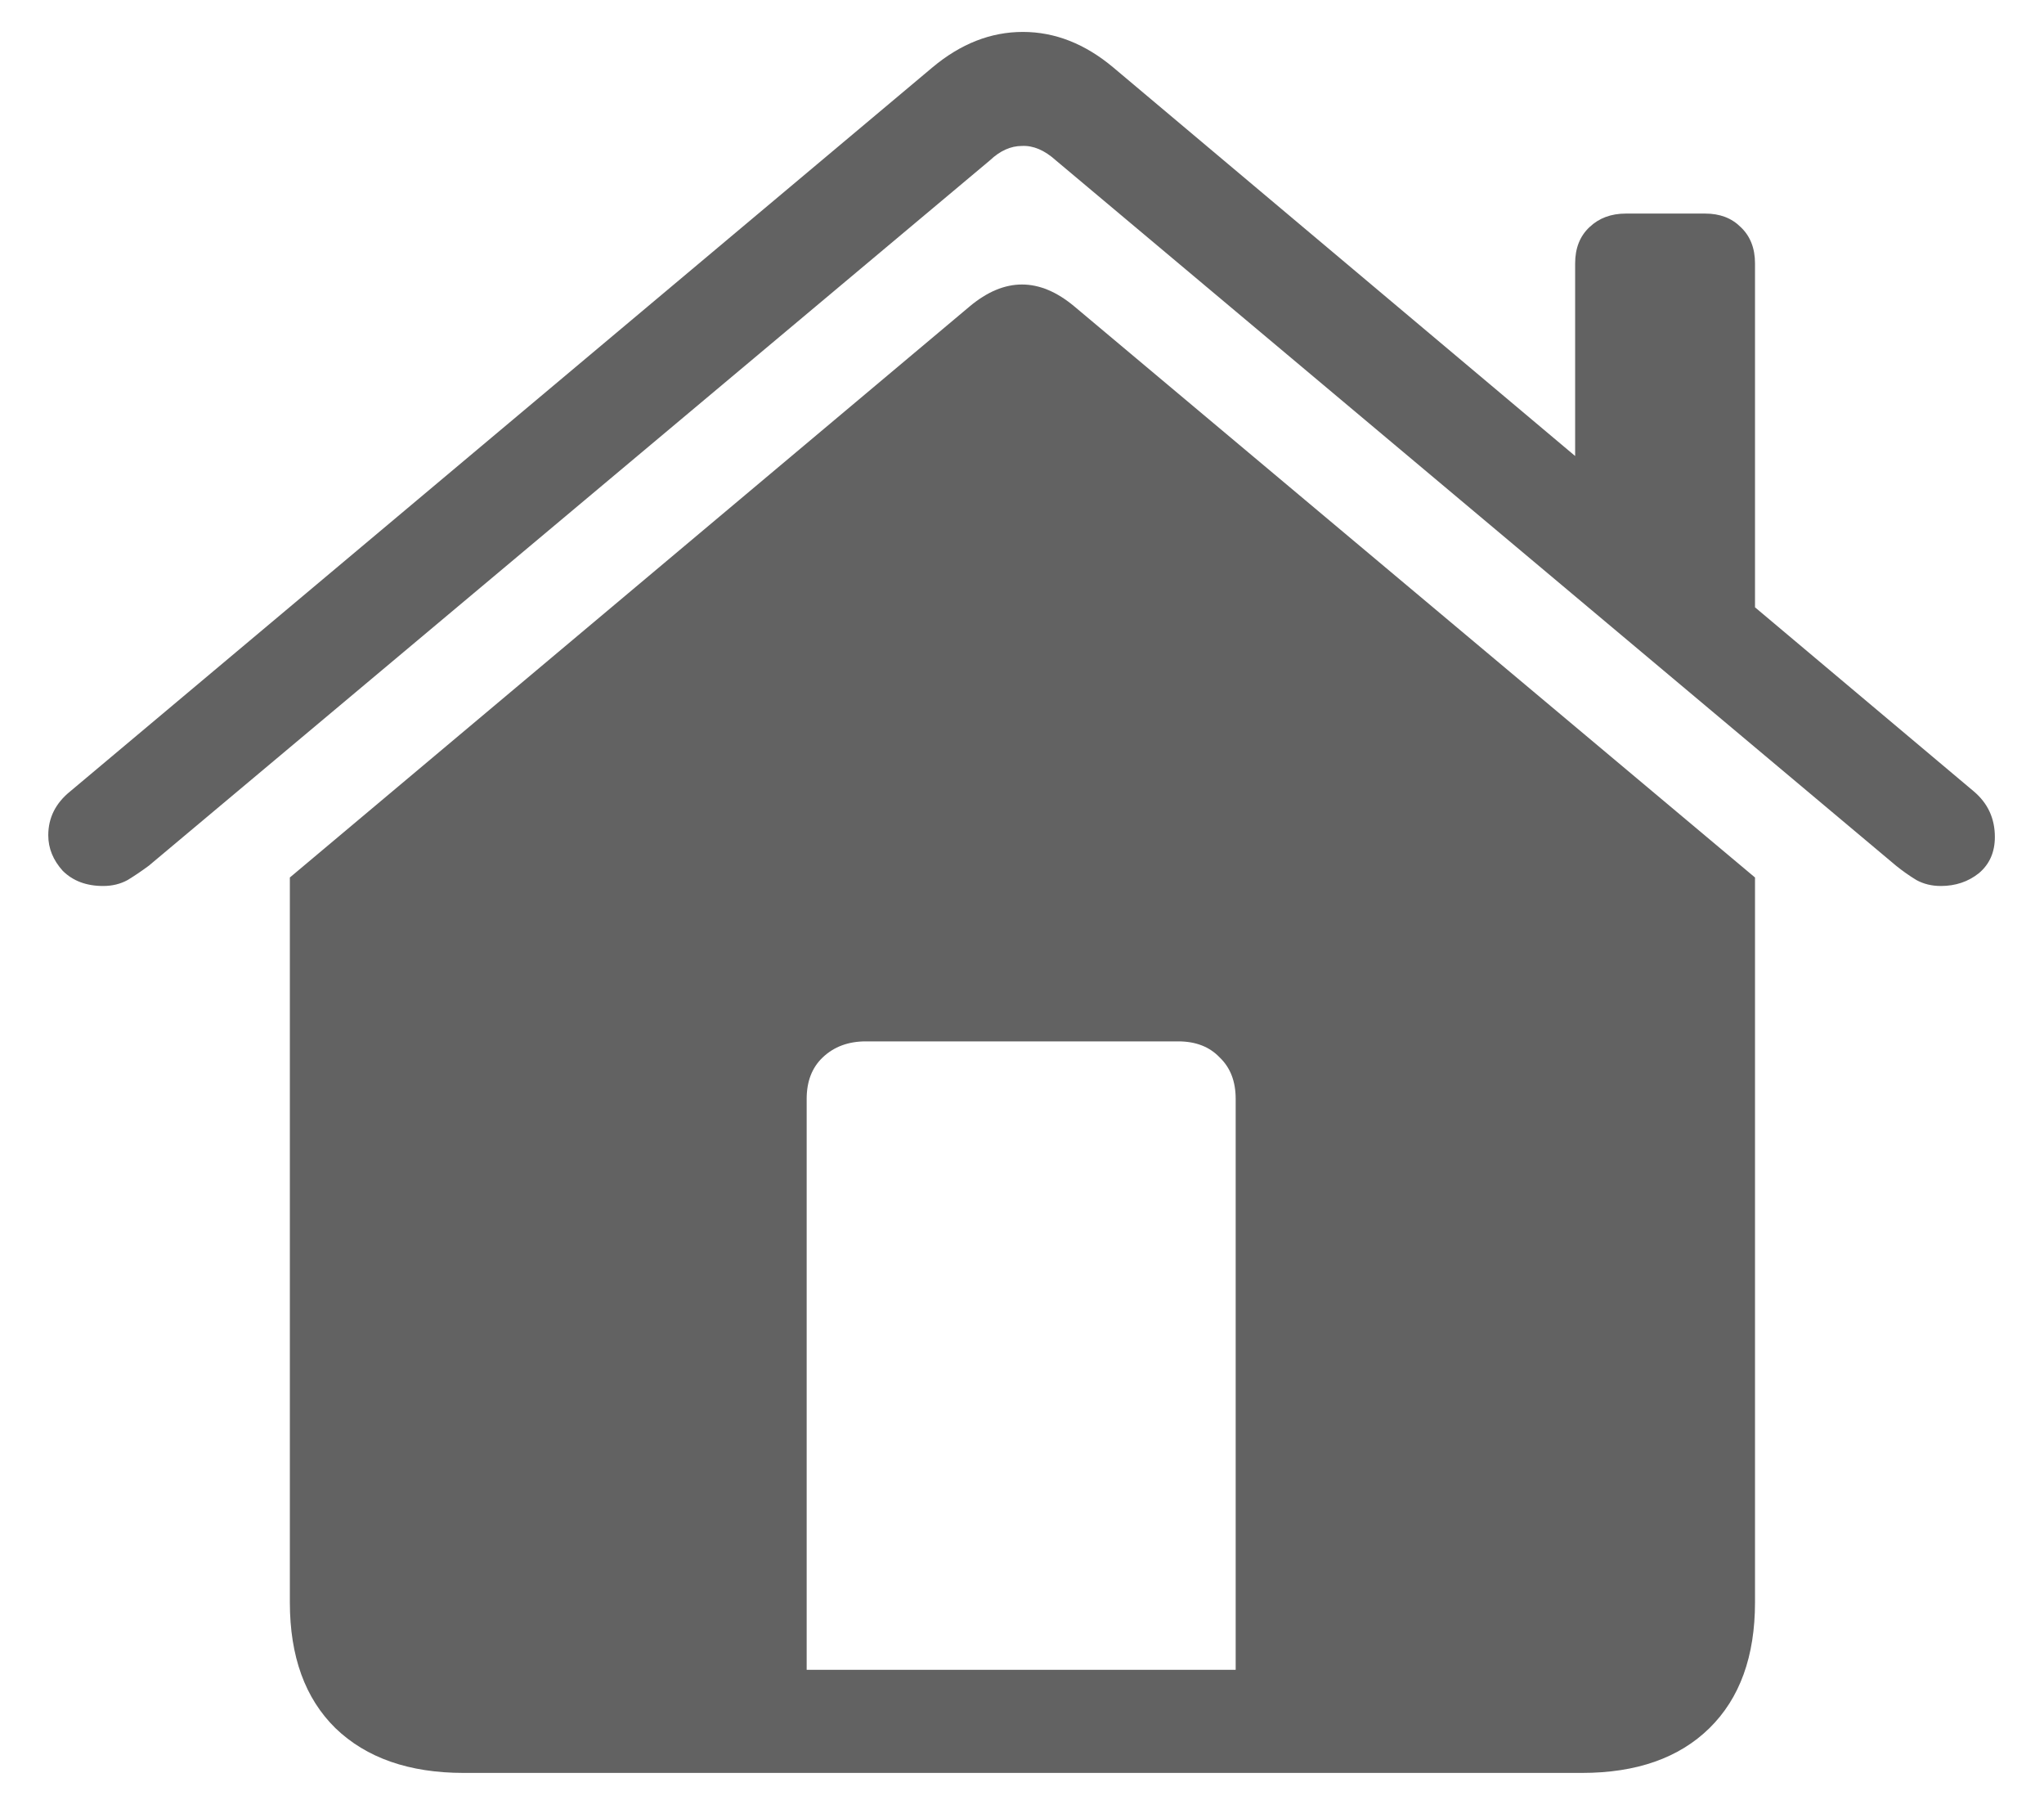
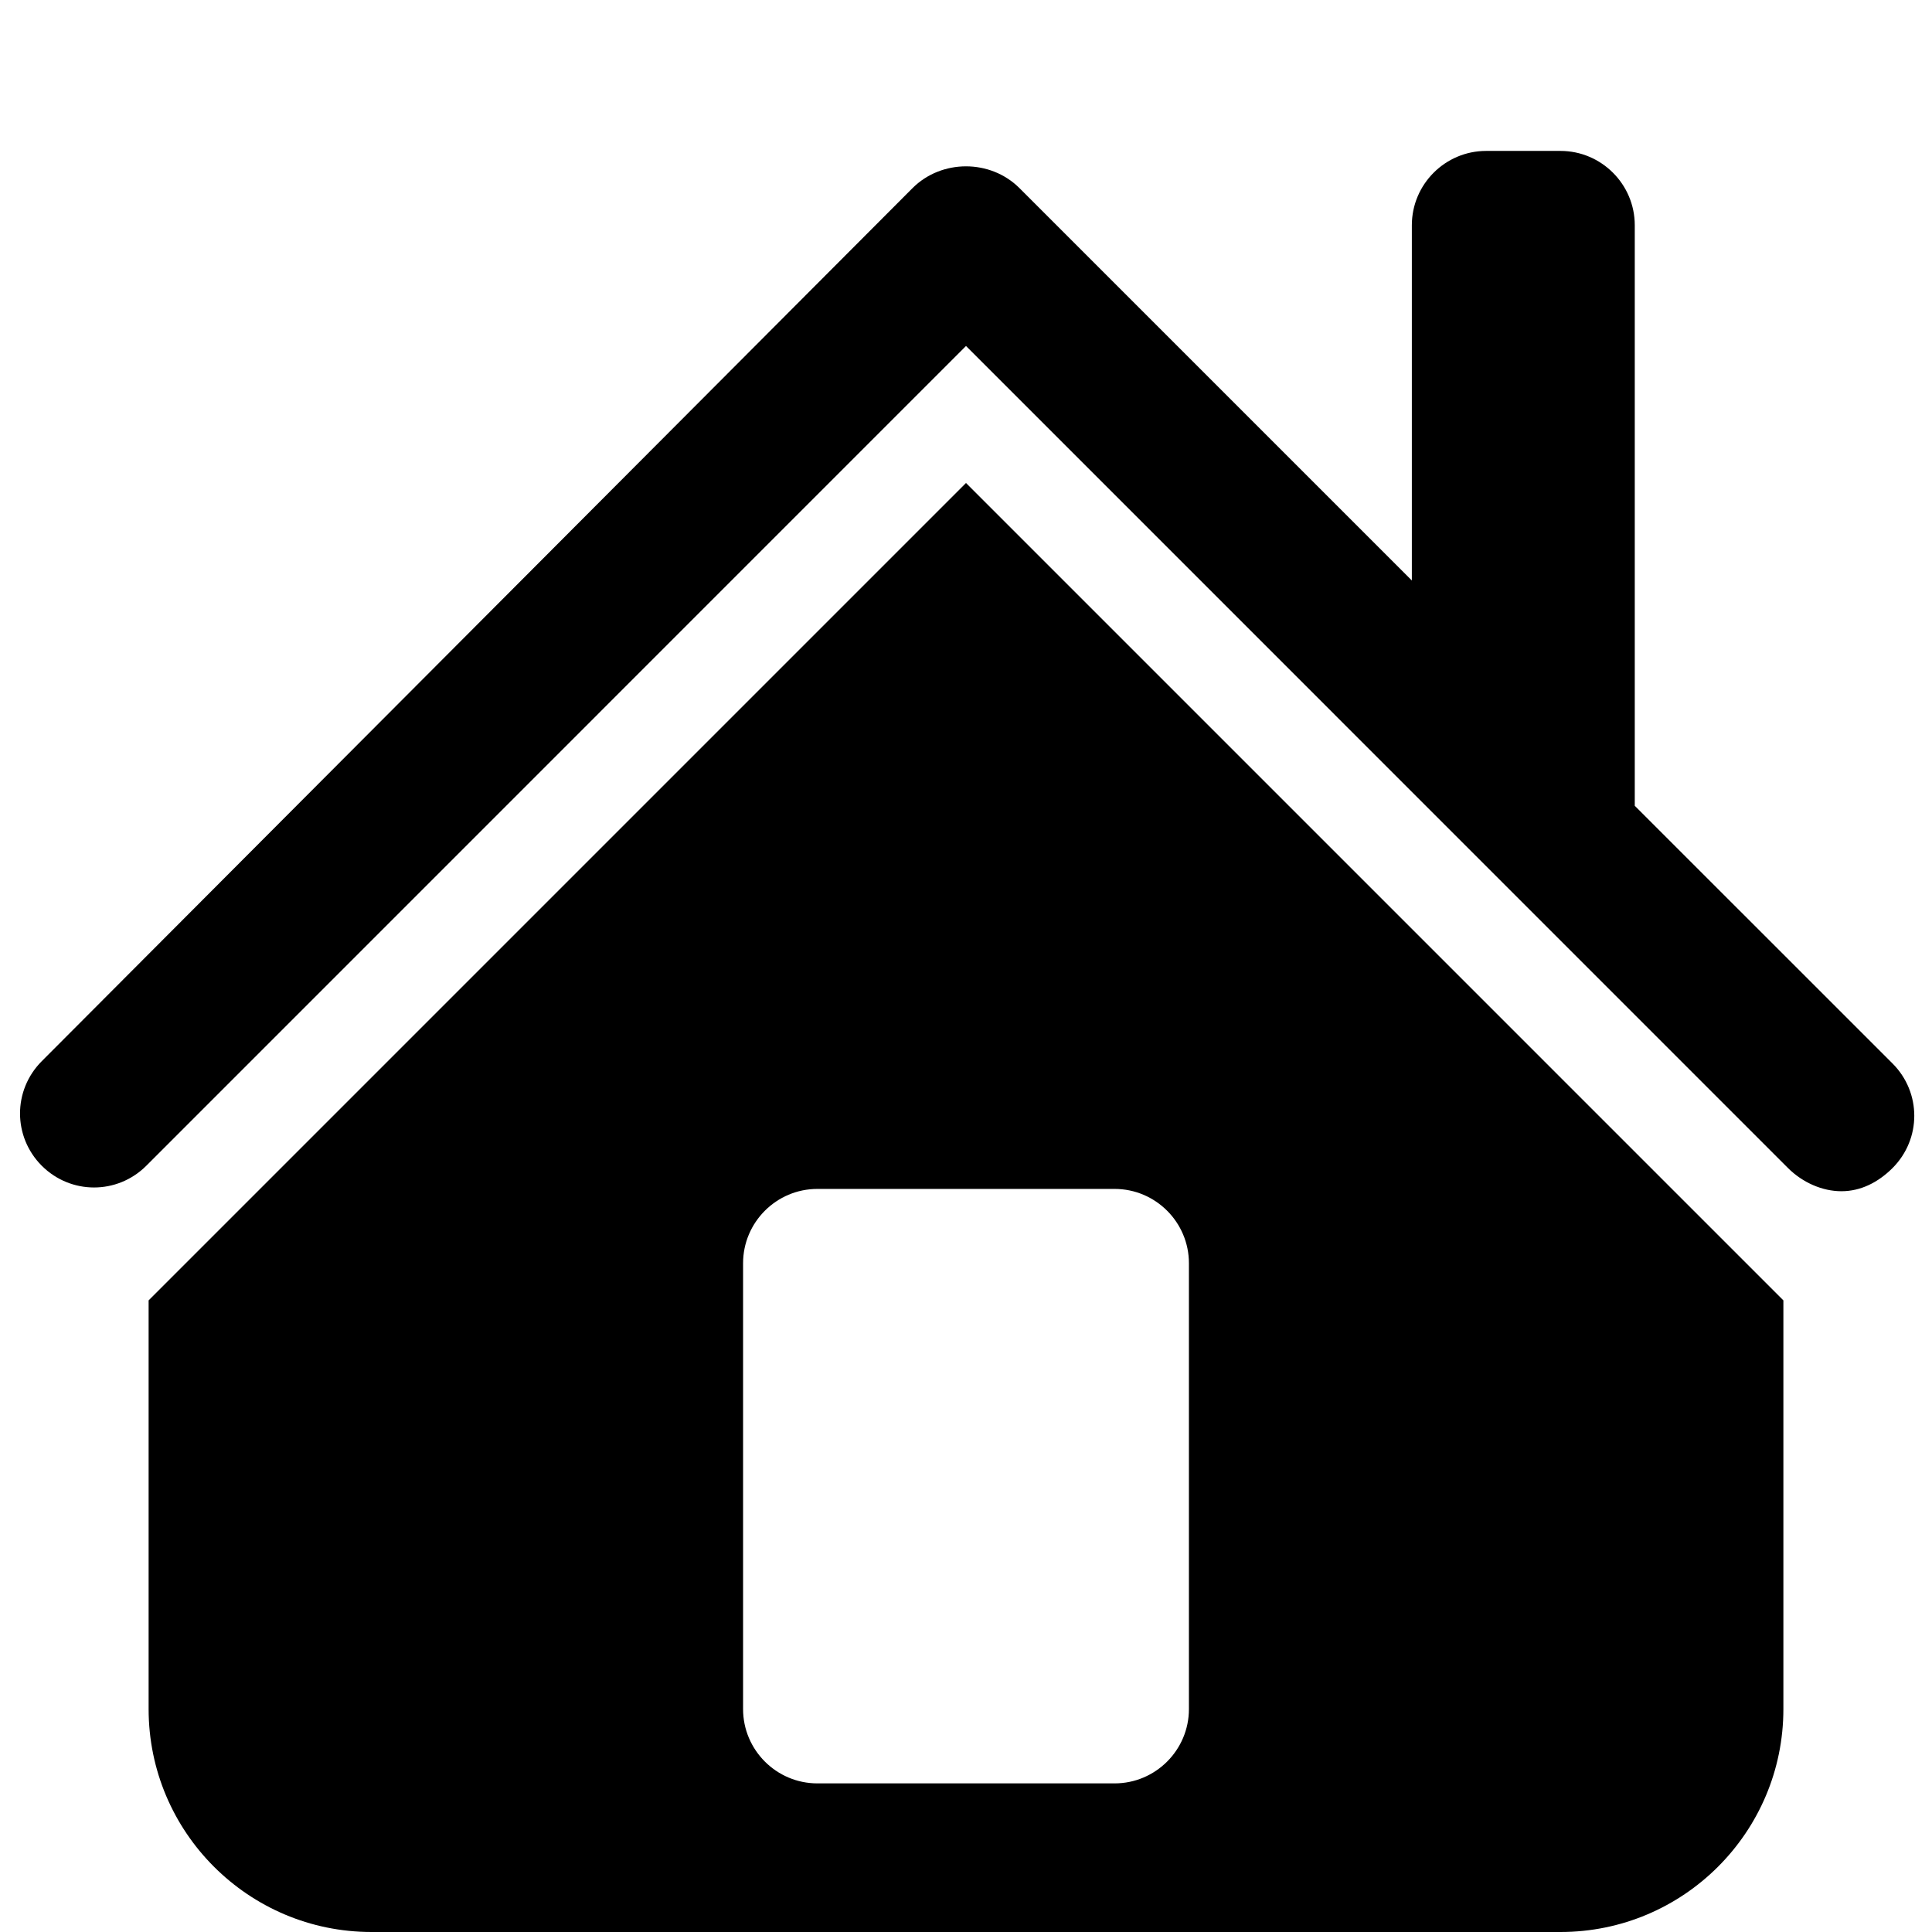
- <svg xmlns="http://www.w3.org/2000/svg" width="26" height="23" viewBox="0 0 26 23" fill="none">
-   <path d="M15.718 21.235H10.261V13.974C10.261 13.752 10.329 13.576 10.465 13.447C10.608 13.311 10.791 13.243 11.013 13.243H14.987C15.209 13.243 15.385 13.311 15.514 13.447C15.65 13.576 15.718 13.752 15.718 13.974V21.235ZM3.687 20.376C3.687 21.064 3.88 21.597 4.267 21.977C4.66 22.356 5.205 22.546 5.899 22.546H20.122C20.817 22.546 21.357 22.356 21.744 21.977C22.131 21.597 22.324 21.064 22.324 20.376V11.159L13.666 3.897C13.222 3.525 12.778 3.525 12.334 3.897L3.687 11.159V20.376ZM0.614 10.622C0.614 10.787 0.675 10.937 0.797 11.073C0.926 11.202 1.098 11.267 1.312 11.267C1.427 11.267 1.531 11.242 1.624 11.191C1.717 11.134 1.807 11.073 1.893 11.009L12.592 2.039C12.721 1.917 12.857 1.856 13 1.856C13.143 1.849 13.287 1.91 13.43 2.039L24.118 11.009C24.197 11.073 24.283 11.134 24.376 11.191C24.469 11.242 24.573 11.267 24.688 11.267C24.874 11.267 25.035 11.213 25.171 11.105C25.307 10.991 25.375 10.837 25.375 10.644C25.375 10.407 25.285 10.214 25.106 10.063L14.16 0.857C13.802 0.557 13.419 0.406 13.011 0.406C12.602 0.406 12.219 0.557 11.861 0.857L0.894 10.063C0.707 10.214 0.614 10.4 0.614 10.622ZM20.036 6.357L22.324 8.291V3.35C22.324 3.156 22.263 3.002 22.142 2.888C22.027 2.773 21.877 2.716 21.69 2.716H20.681C20.494 2.716 20.34 2.773 20.219 2.888C20.097 3.002 20.036 3.156 20.036 3.35V6.357Z" fill="#626262" />
+ <svg xmlns="http://www.w3.org/2000/svg" viewBox="0 0 26 26" width="52px" height="52px">
+   <path d="M 20 2.031 C 19.449 2.031 19 2.48 19 3.031 L 19 7.812 L 13.719 2.531 C 13.328 2.141 12.672 2.141 12.281 2.531 L 0.562 14.281 C 0.172 14.672 0.172 15.297 0.562 15.688 C 0.953 16.078 1.578 16.078 1.969 15.688 L 13 4.656 L 24.062 15.719 C 24.258 15.914 24.523 16.031 24.781 16.031 C 25.039 16.031 25.273 15.914 25.469 15.719 C 25.859 15.328 25.859 14.703 25.469 14.312 L 22 10.844 L 22 3.031 C 22 2.48 21.551 2.031 21 2.031 Z M 13 6.5 L 2 17.5 L 2 23 C 2 24.656 3.344 26 5 26 L 21 26 C 22.656 26 24 24.656 24 23 L 24 17.5 Z M 11 16 L 15 16 C 15.551 16 16 16.449 16 17 L 16 23 C 16 23.551 15.551 24 15 24 L 11 24 C 10.449 24 10 23.551 10 23 L 10 17 C 10 16.449 10.449 16 11 16 Z" />
</svg>
